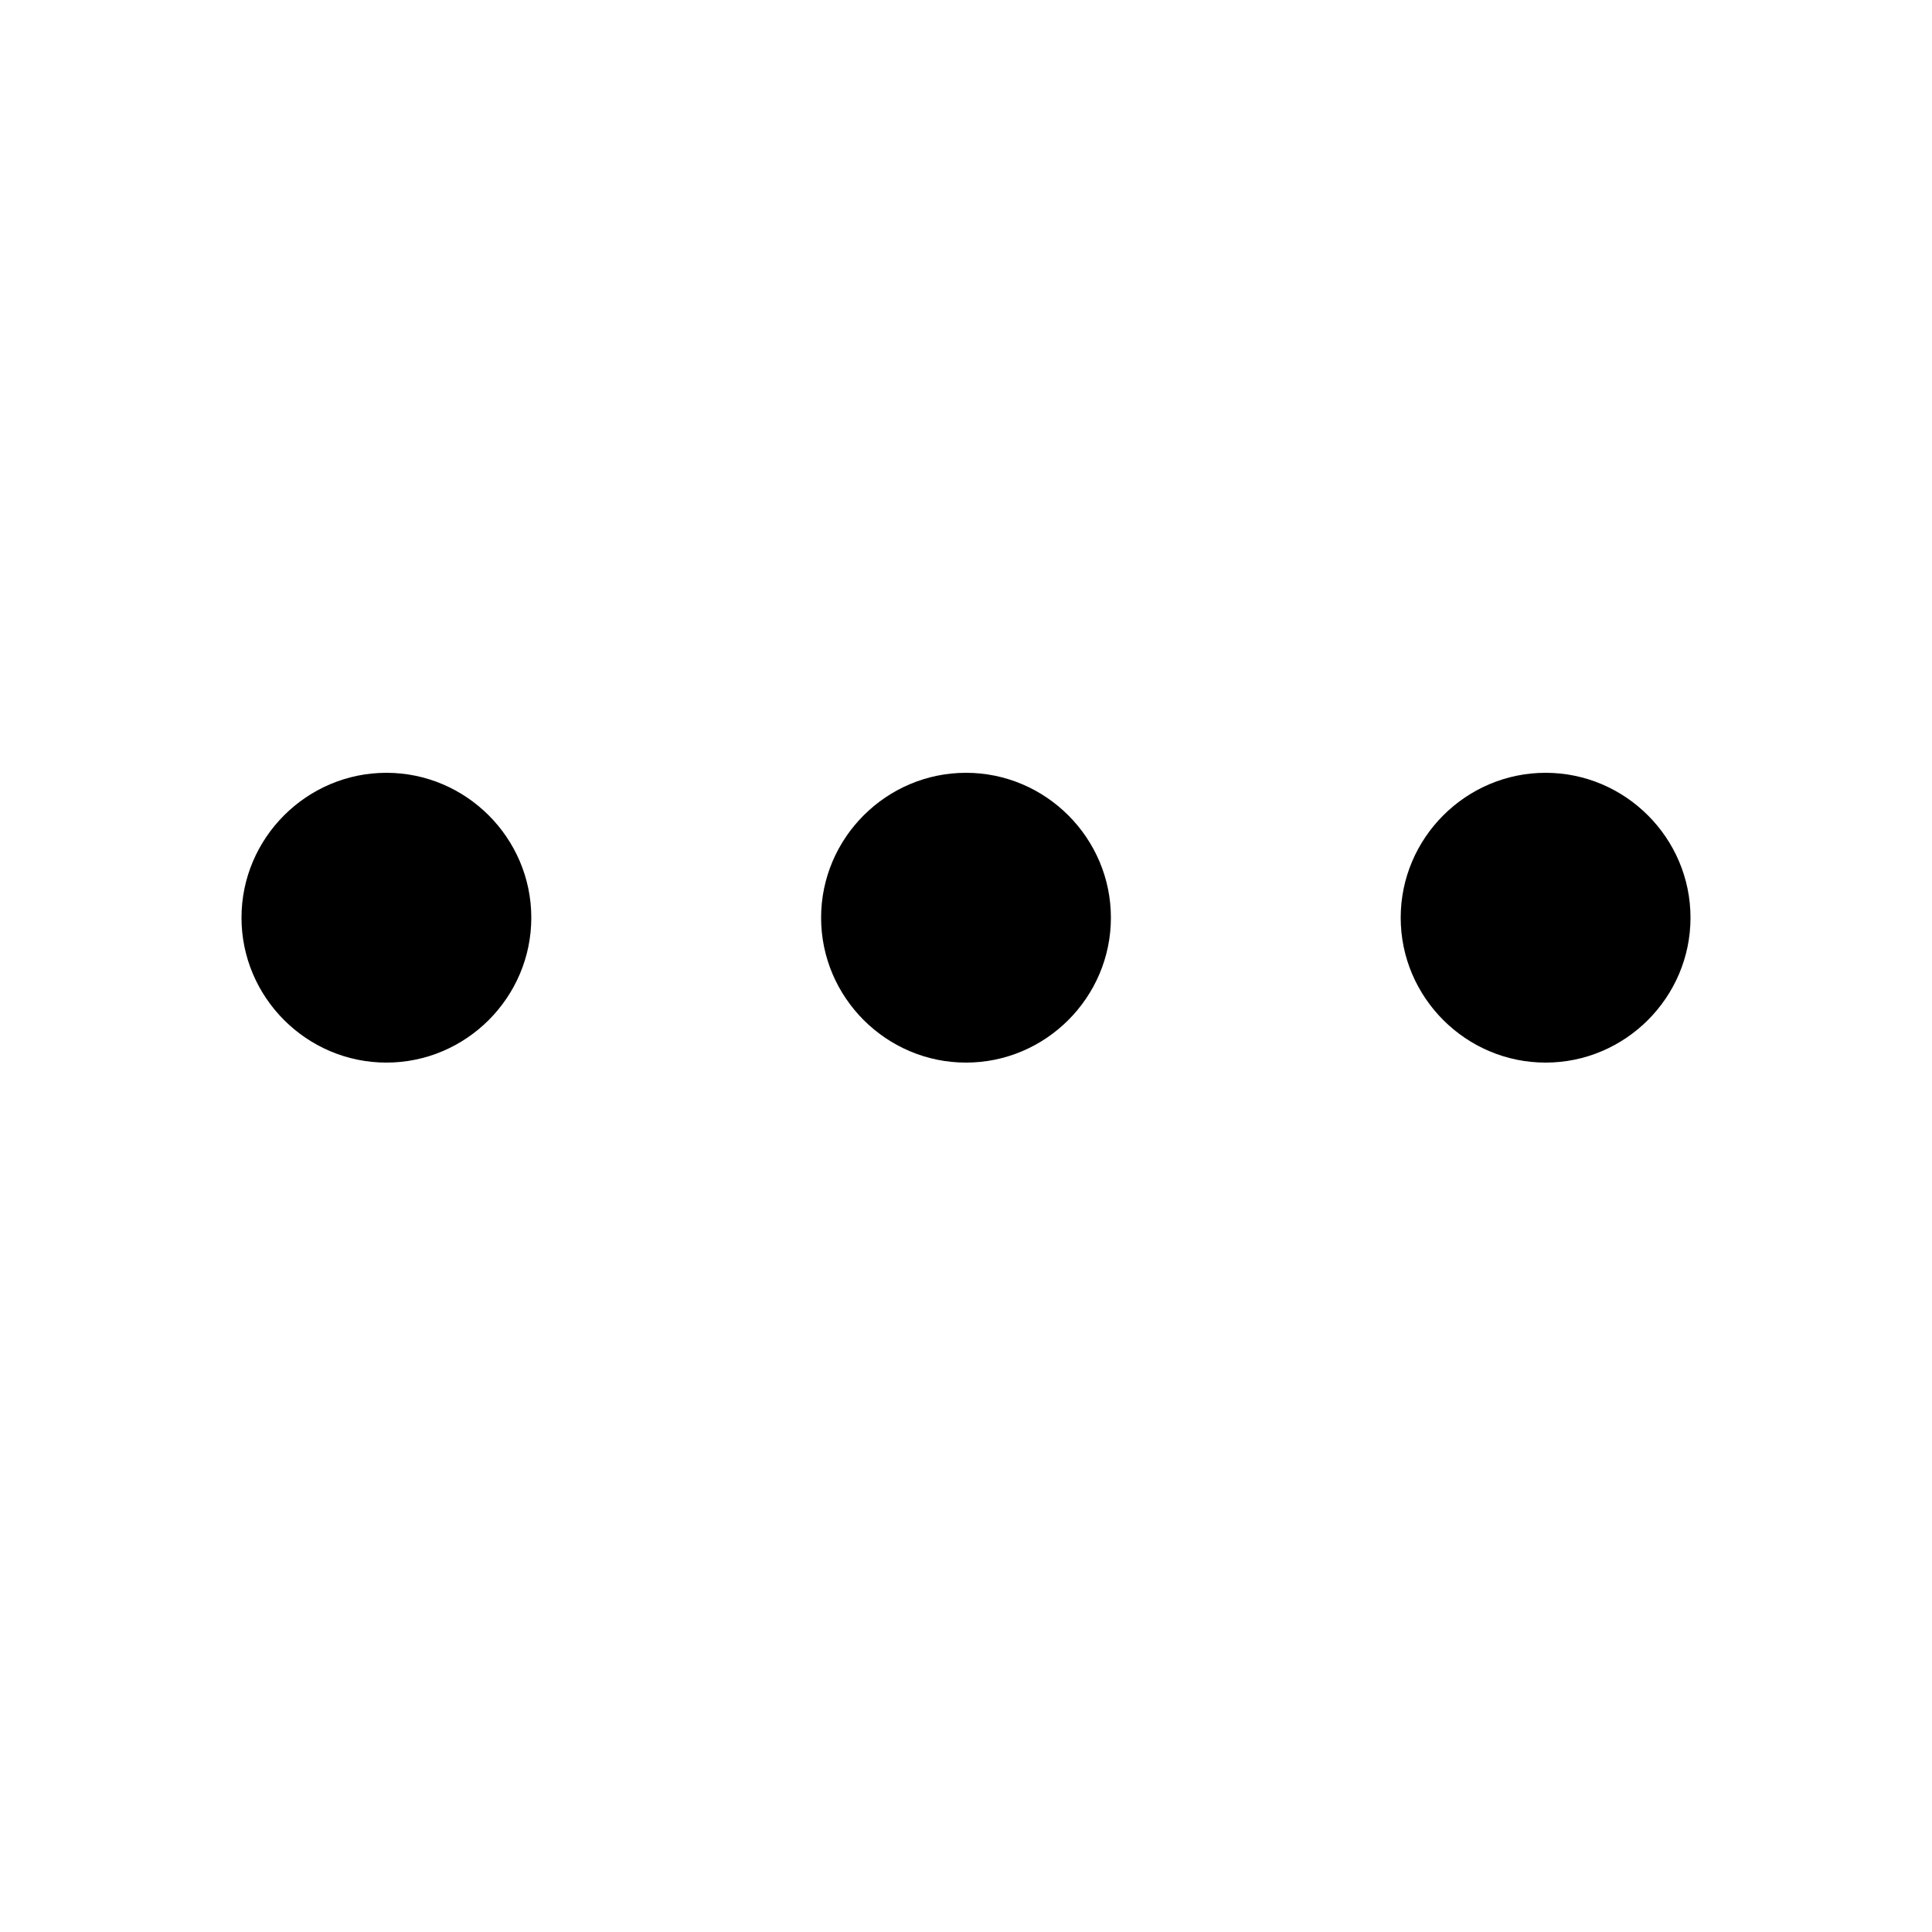
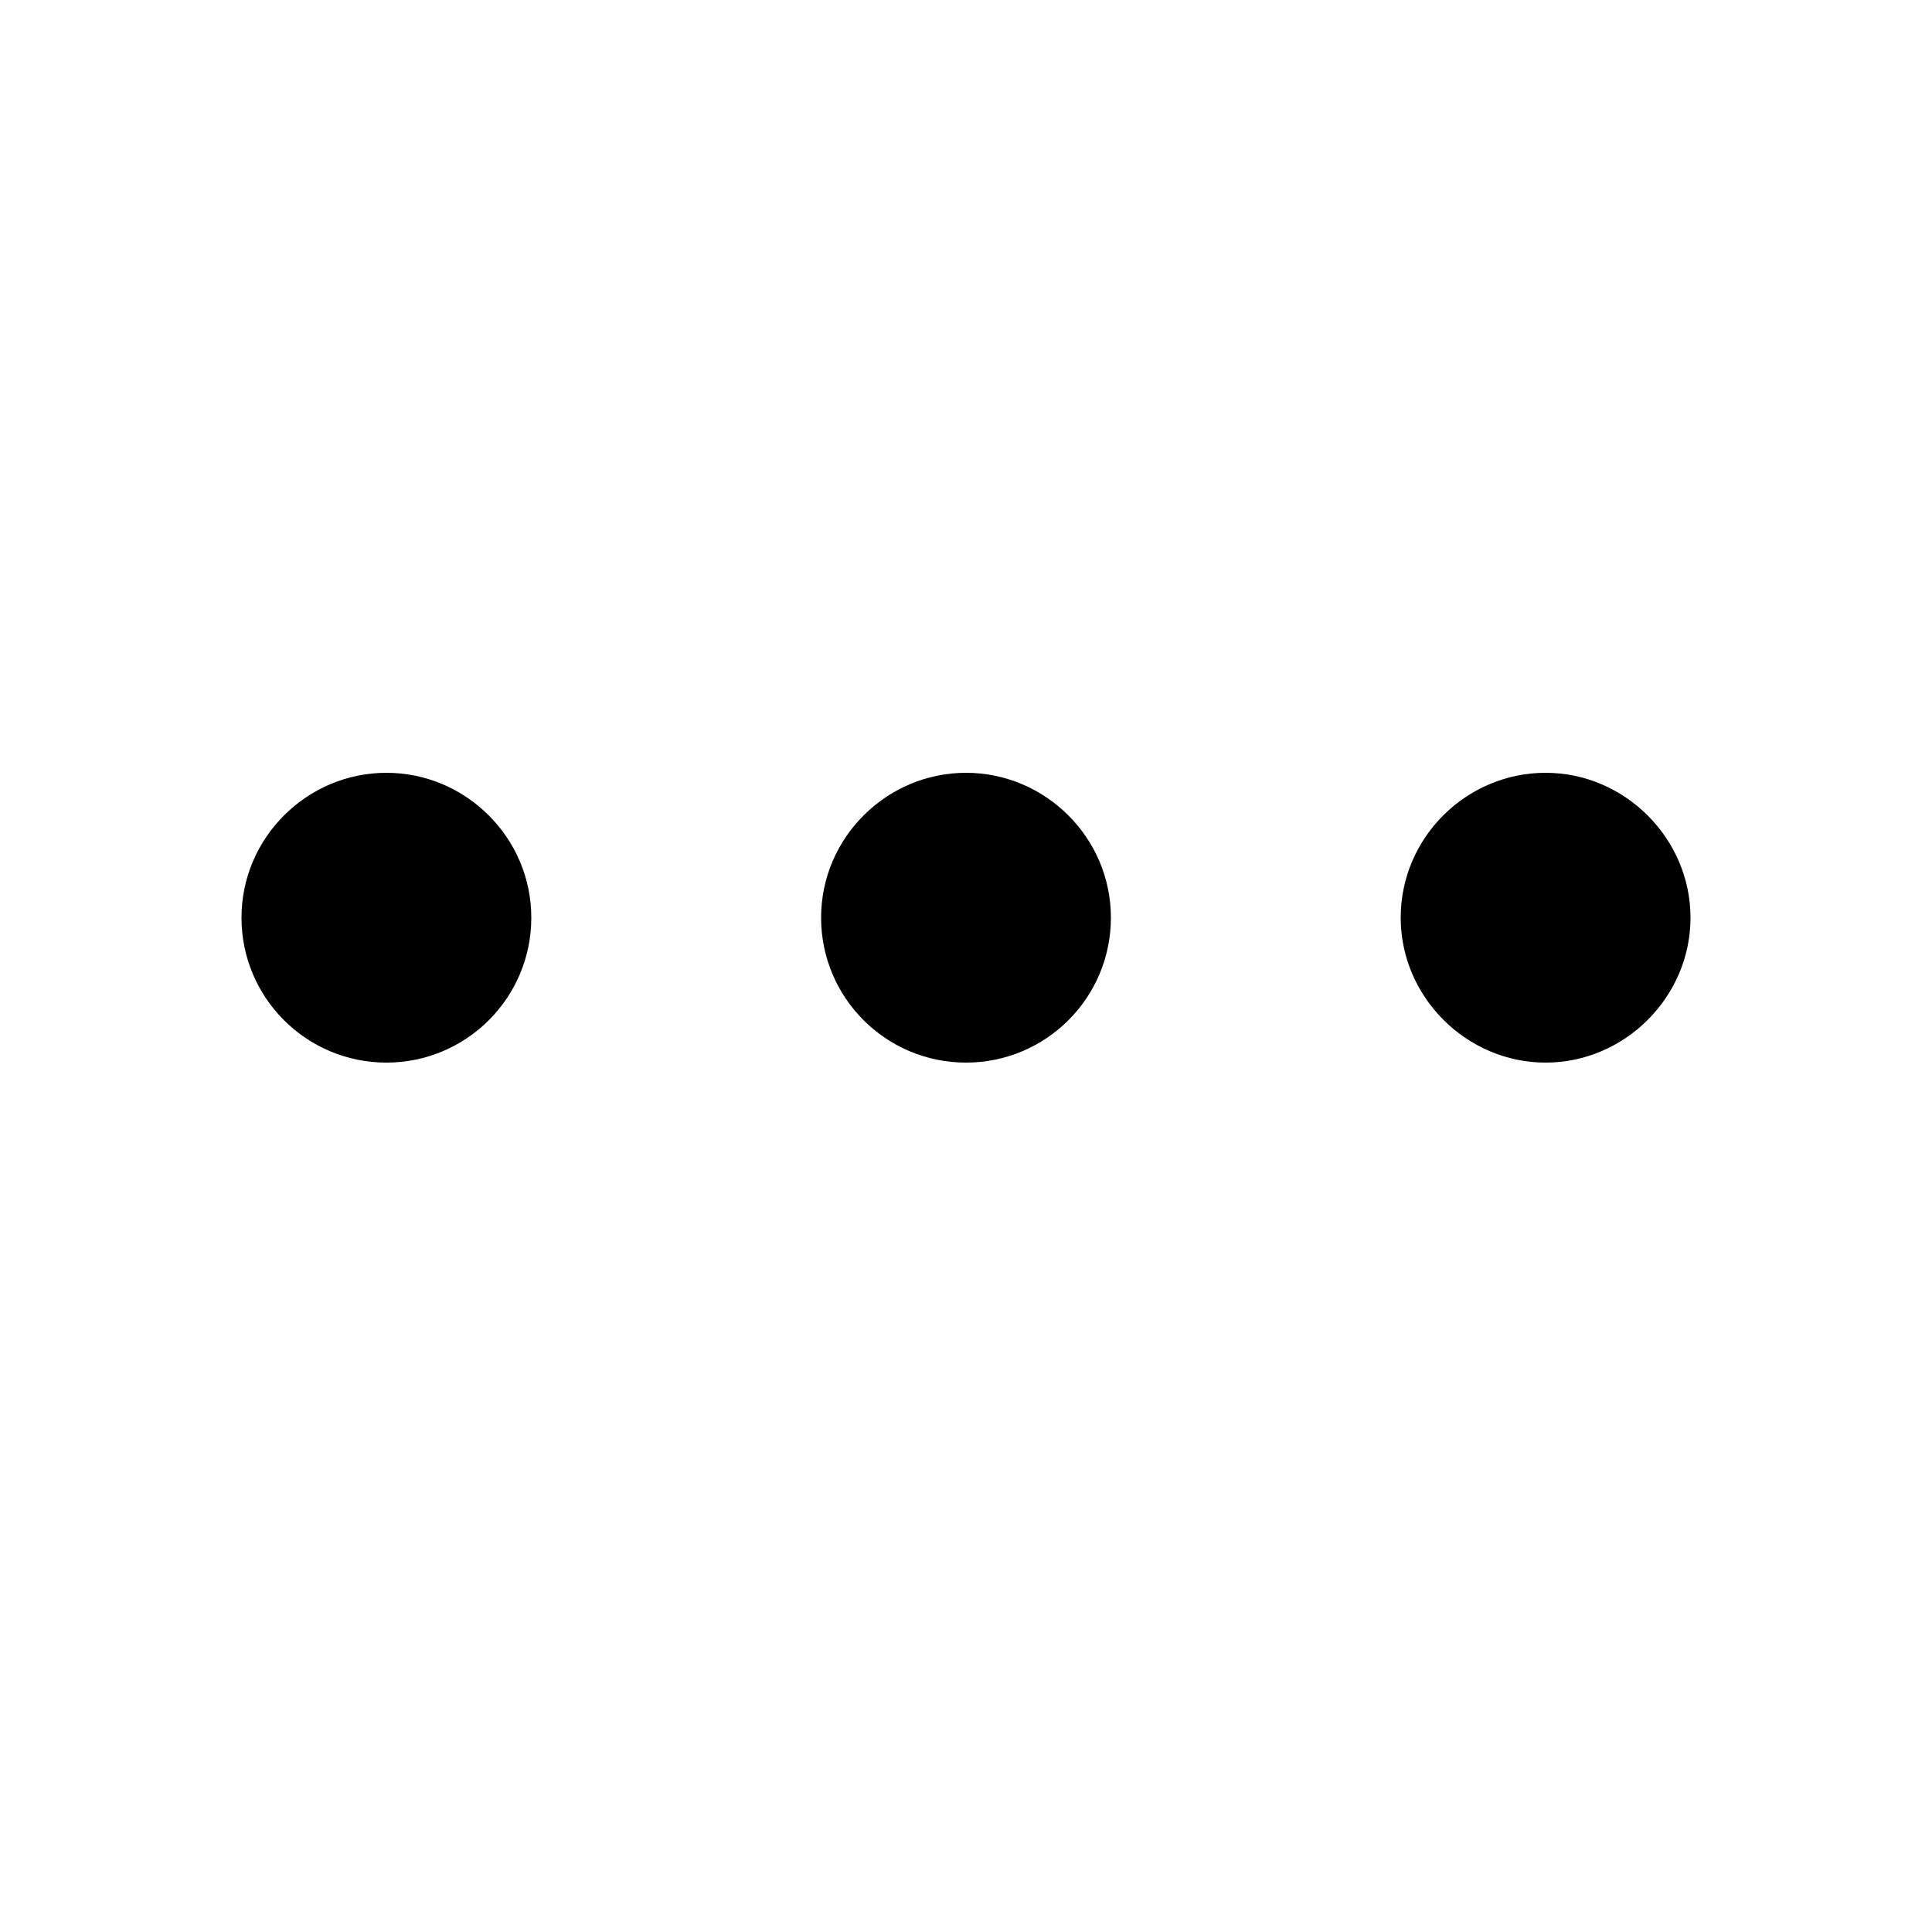
<svg xmlns="http://www.w3.org/2000/svg" width="20" height="20">
-   <path d="M10 5c.825 0 1.5-.675 1.5-1.5S10.825 2 10 2s-1.5.675-1.5 1.5S9.175 5 10 5zm0 3c-.825 0-1.5.675-1.5 1.5S9.175 11 10 11s1.5-.675 1.5-1.5S10.825 8 10 8zm0 6c-.825 0-1.5.675-1.5 1.5S9.175 17 10 17s1.5-.675 1.5-1.5S10.825 14 10 14z" transform="rotate(90 10 9.5)" />
+   <path d="M14.5 9.5c0 .82.68 1.5 1.5 1.5s1.5-.68 1.5-1.5S16.82 8 16 8s-1.5.67-1.5 1.5zm-3 0c0-.83-.68-1.5-1.5-1.5s-1.5.67-1.5 1.5a1.5 1.5 0 003 0zm-6 0C5.5 8.67 4.82 8 4 8s-1.5.67-1.5 1.5a1.5 1.5 0 003 0z" />
</svg>
